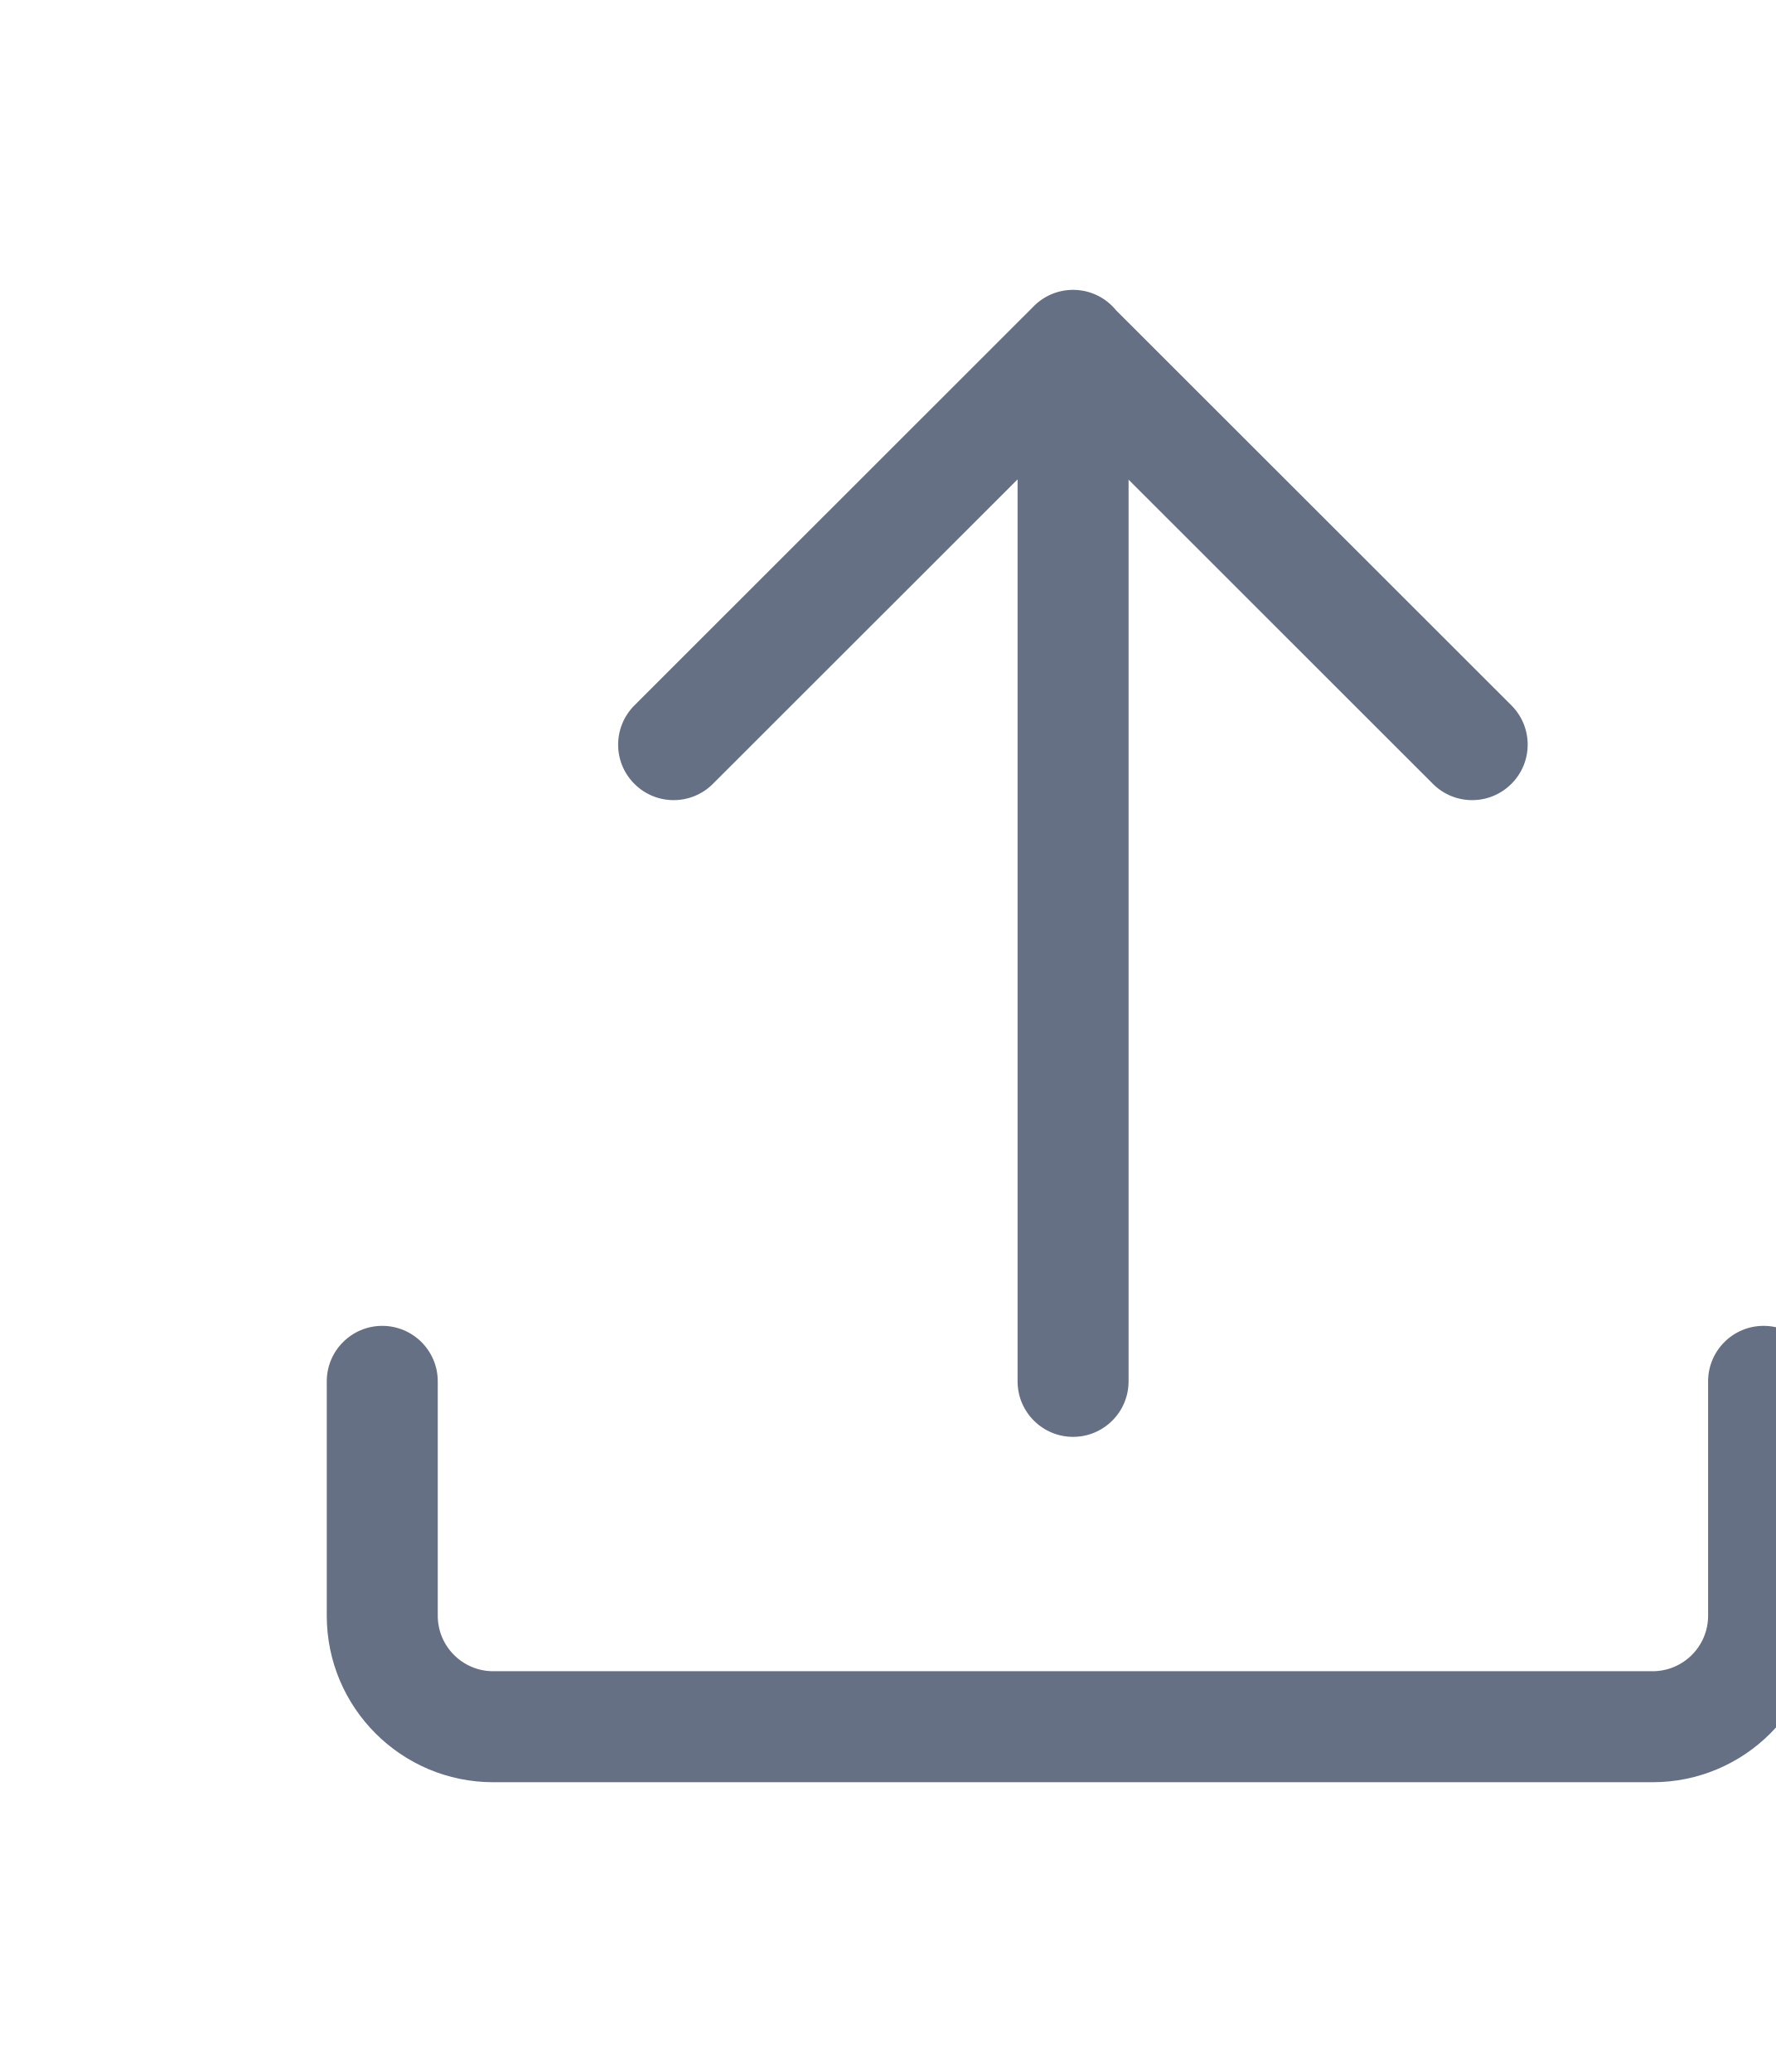
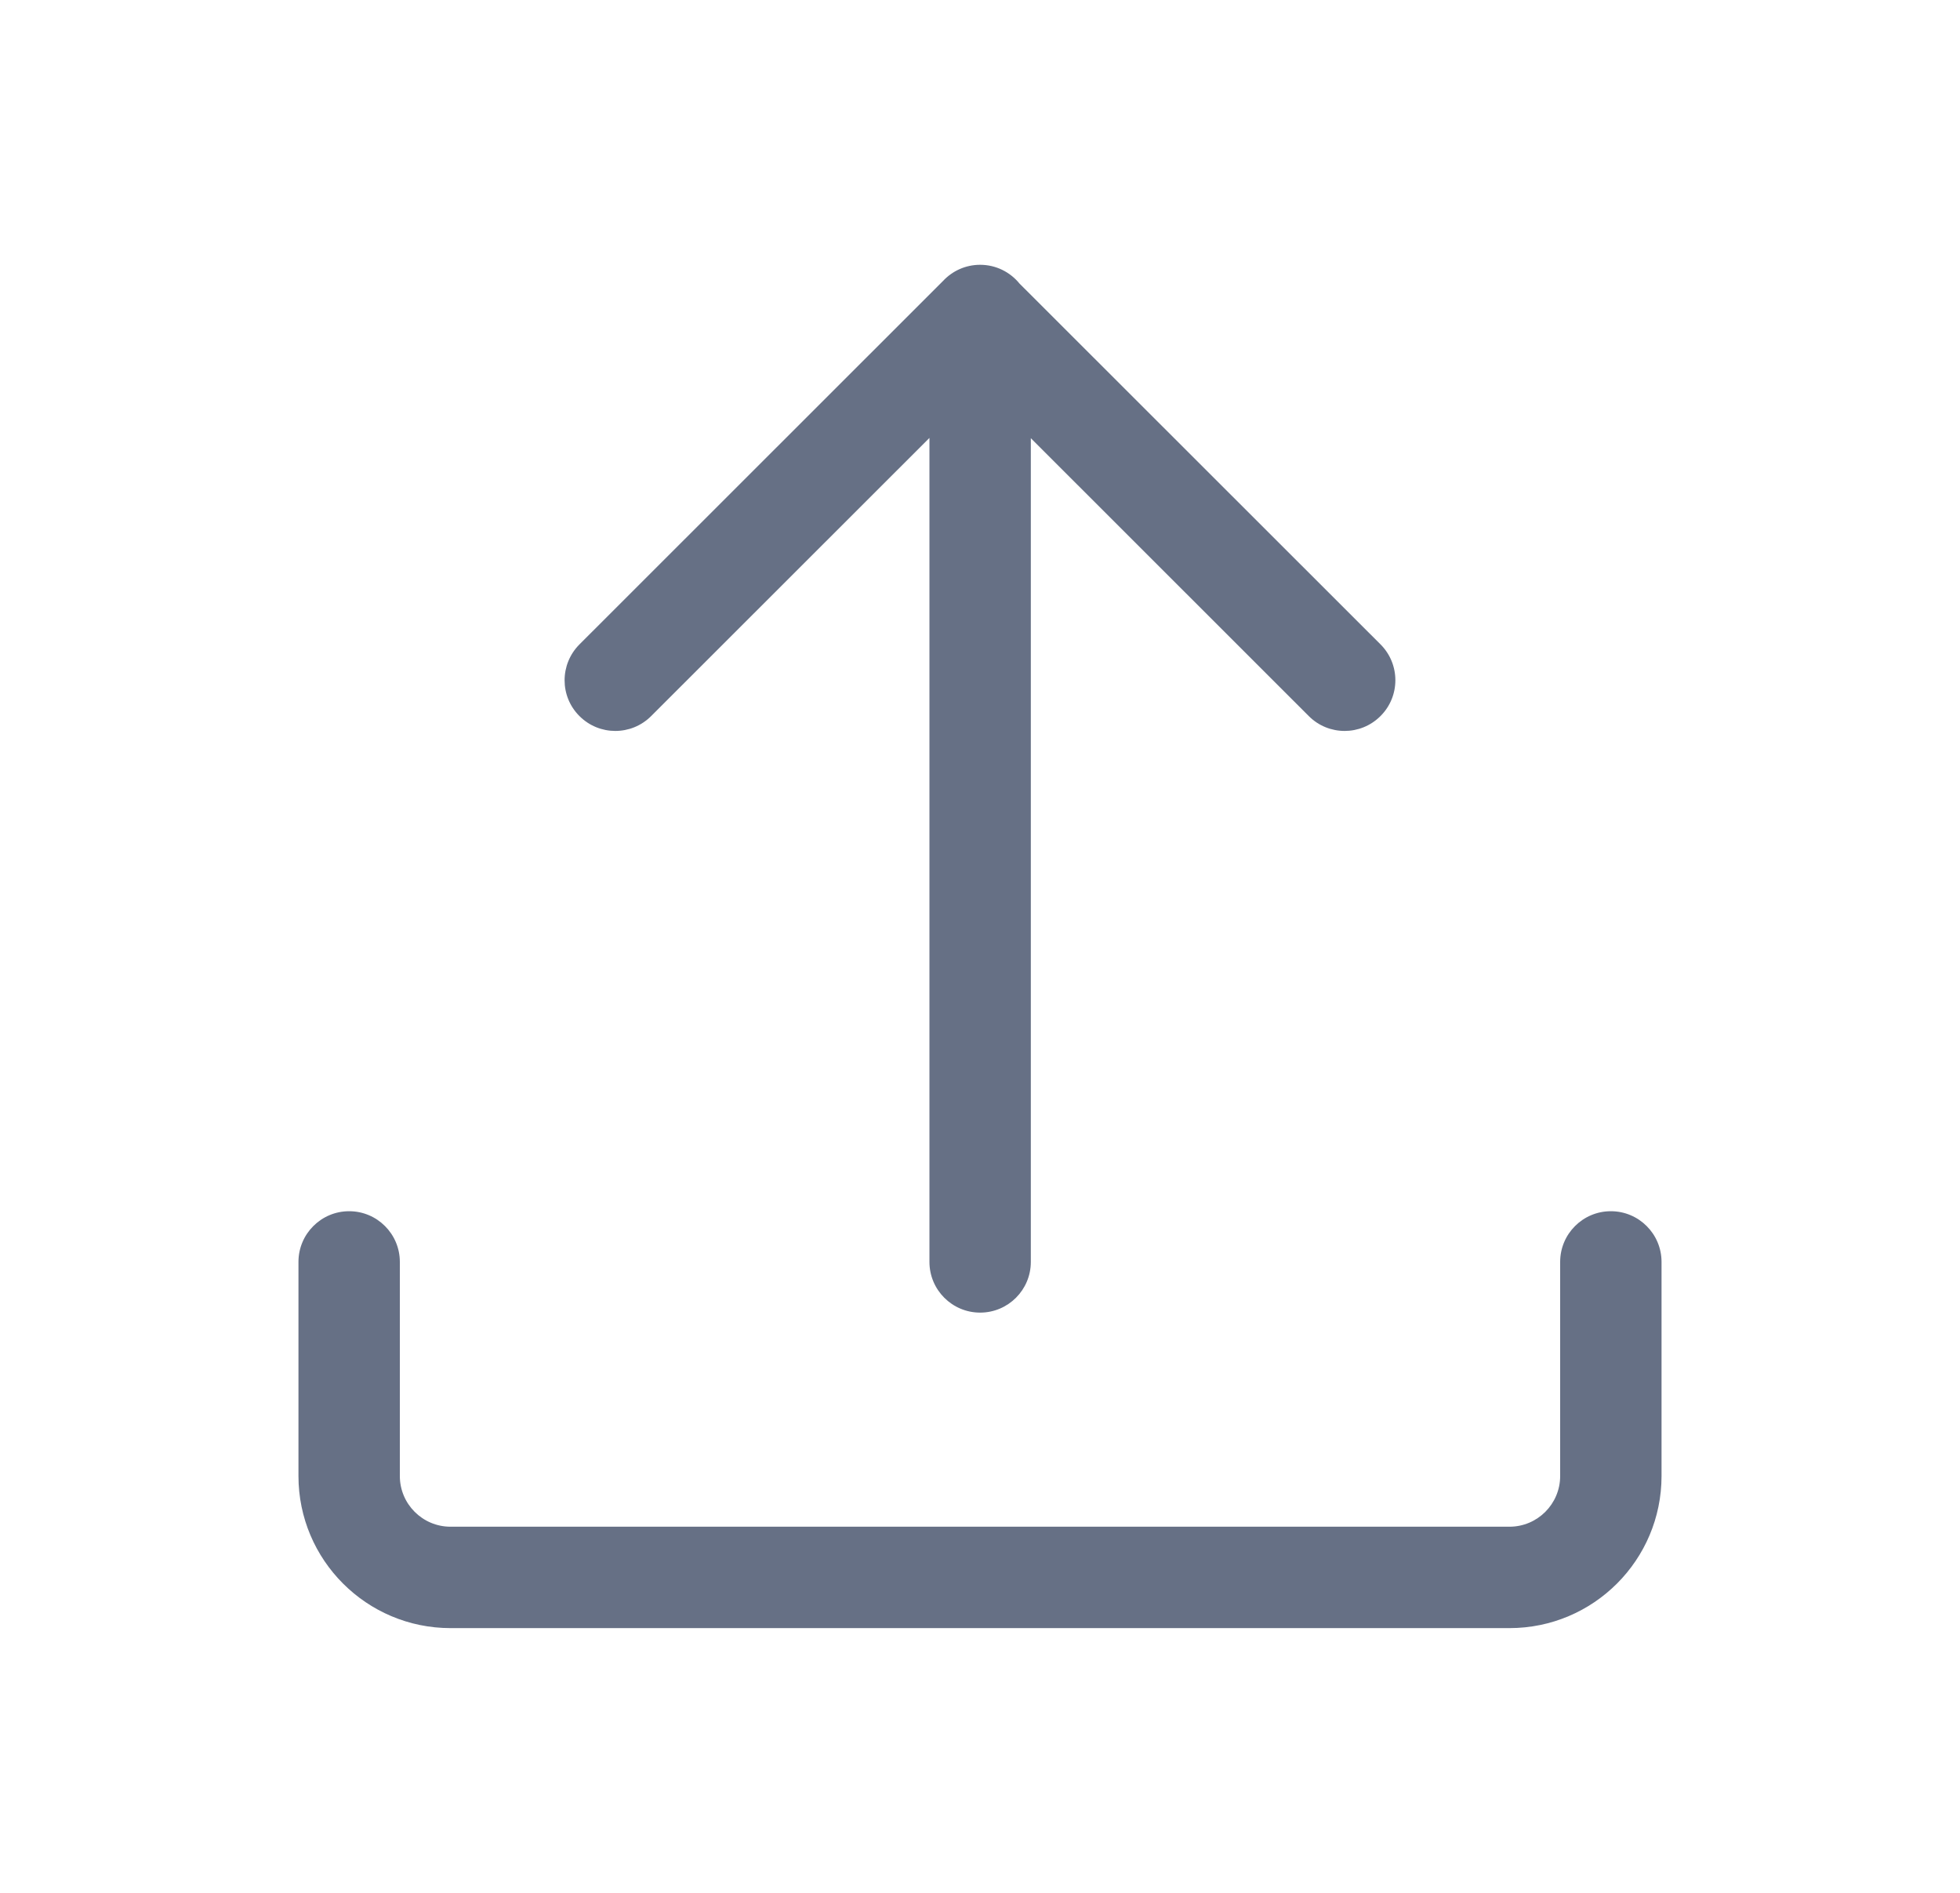
- <svg width="24" height="28" viewBox="0 0 24 28" fill="#667085">
+ <svg xmlns="http://www.w3.org/2000/svg" width="29" height="28" viewBox="0 0 29 28" fill="#667085">
  <path fillRule="evenodd" clipRule="evenodd" d="M14.502 3.917C14.285 3.917 14.09 4.009 13.953 4.156L8.574 9.532C8.281 9.825 8.28 10.3 8.573 10.592C8.866 10.886 9.341 10.886 9.634 10.593L13.752 6.478V18.667C13.752 19.081 14.088 19.417 14.502 19.417C14.916 19.417 15.252 19.081 15.252 18.667V6.482L19.365 10.593C19.658 10.886 20.133 10.886 20.426 10.592C20.719 10.3 20.719 9.825 20.426 9.532L15.084 4.194C14.946 4.025 14.737 3.917 14.502 3.917ZM5.916 18.667C5.916 18.253 5.58 17.917 5.166 17.917C4.752 17.917 4.416 18.253 4.416 18.667V21.834C4.416 23.076 5.424 24.084 6.666 24.084H22.334C23.577 24.084 24.584 23.076 24.584 21.834V18.667C24.584 18.253 24.248 17.917 23.834 17.917C23.42 17.917 23.084 18.253 23.084 18.667V21.834C23.084 22.248 22.748 22.584 22.334 22.584H6.666C6.252 22.584 5.916 22.248 5.916 21.834V18.667Z" />
</svg>
